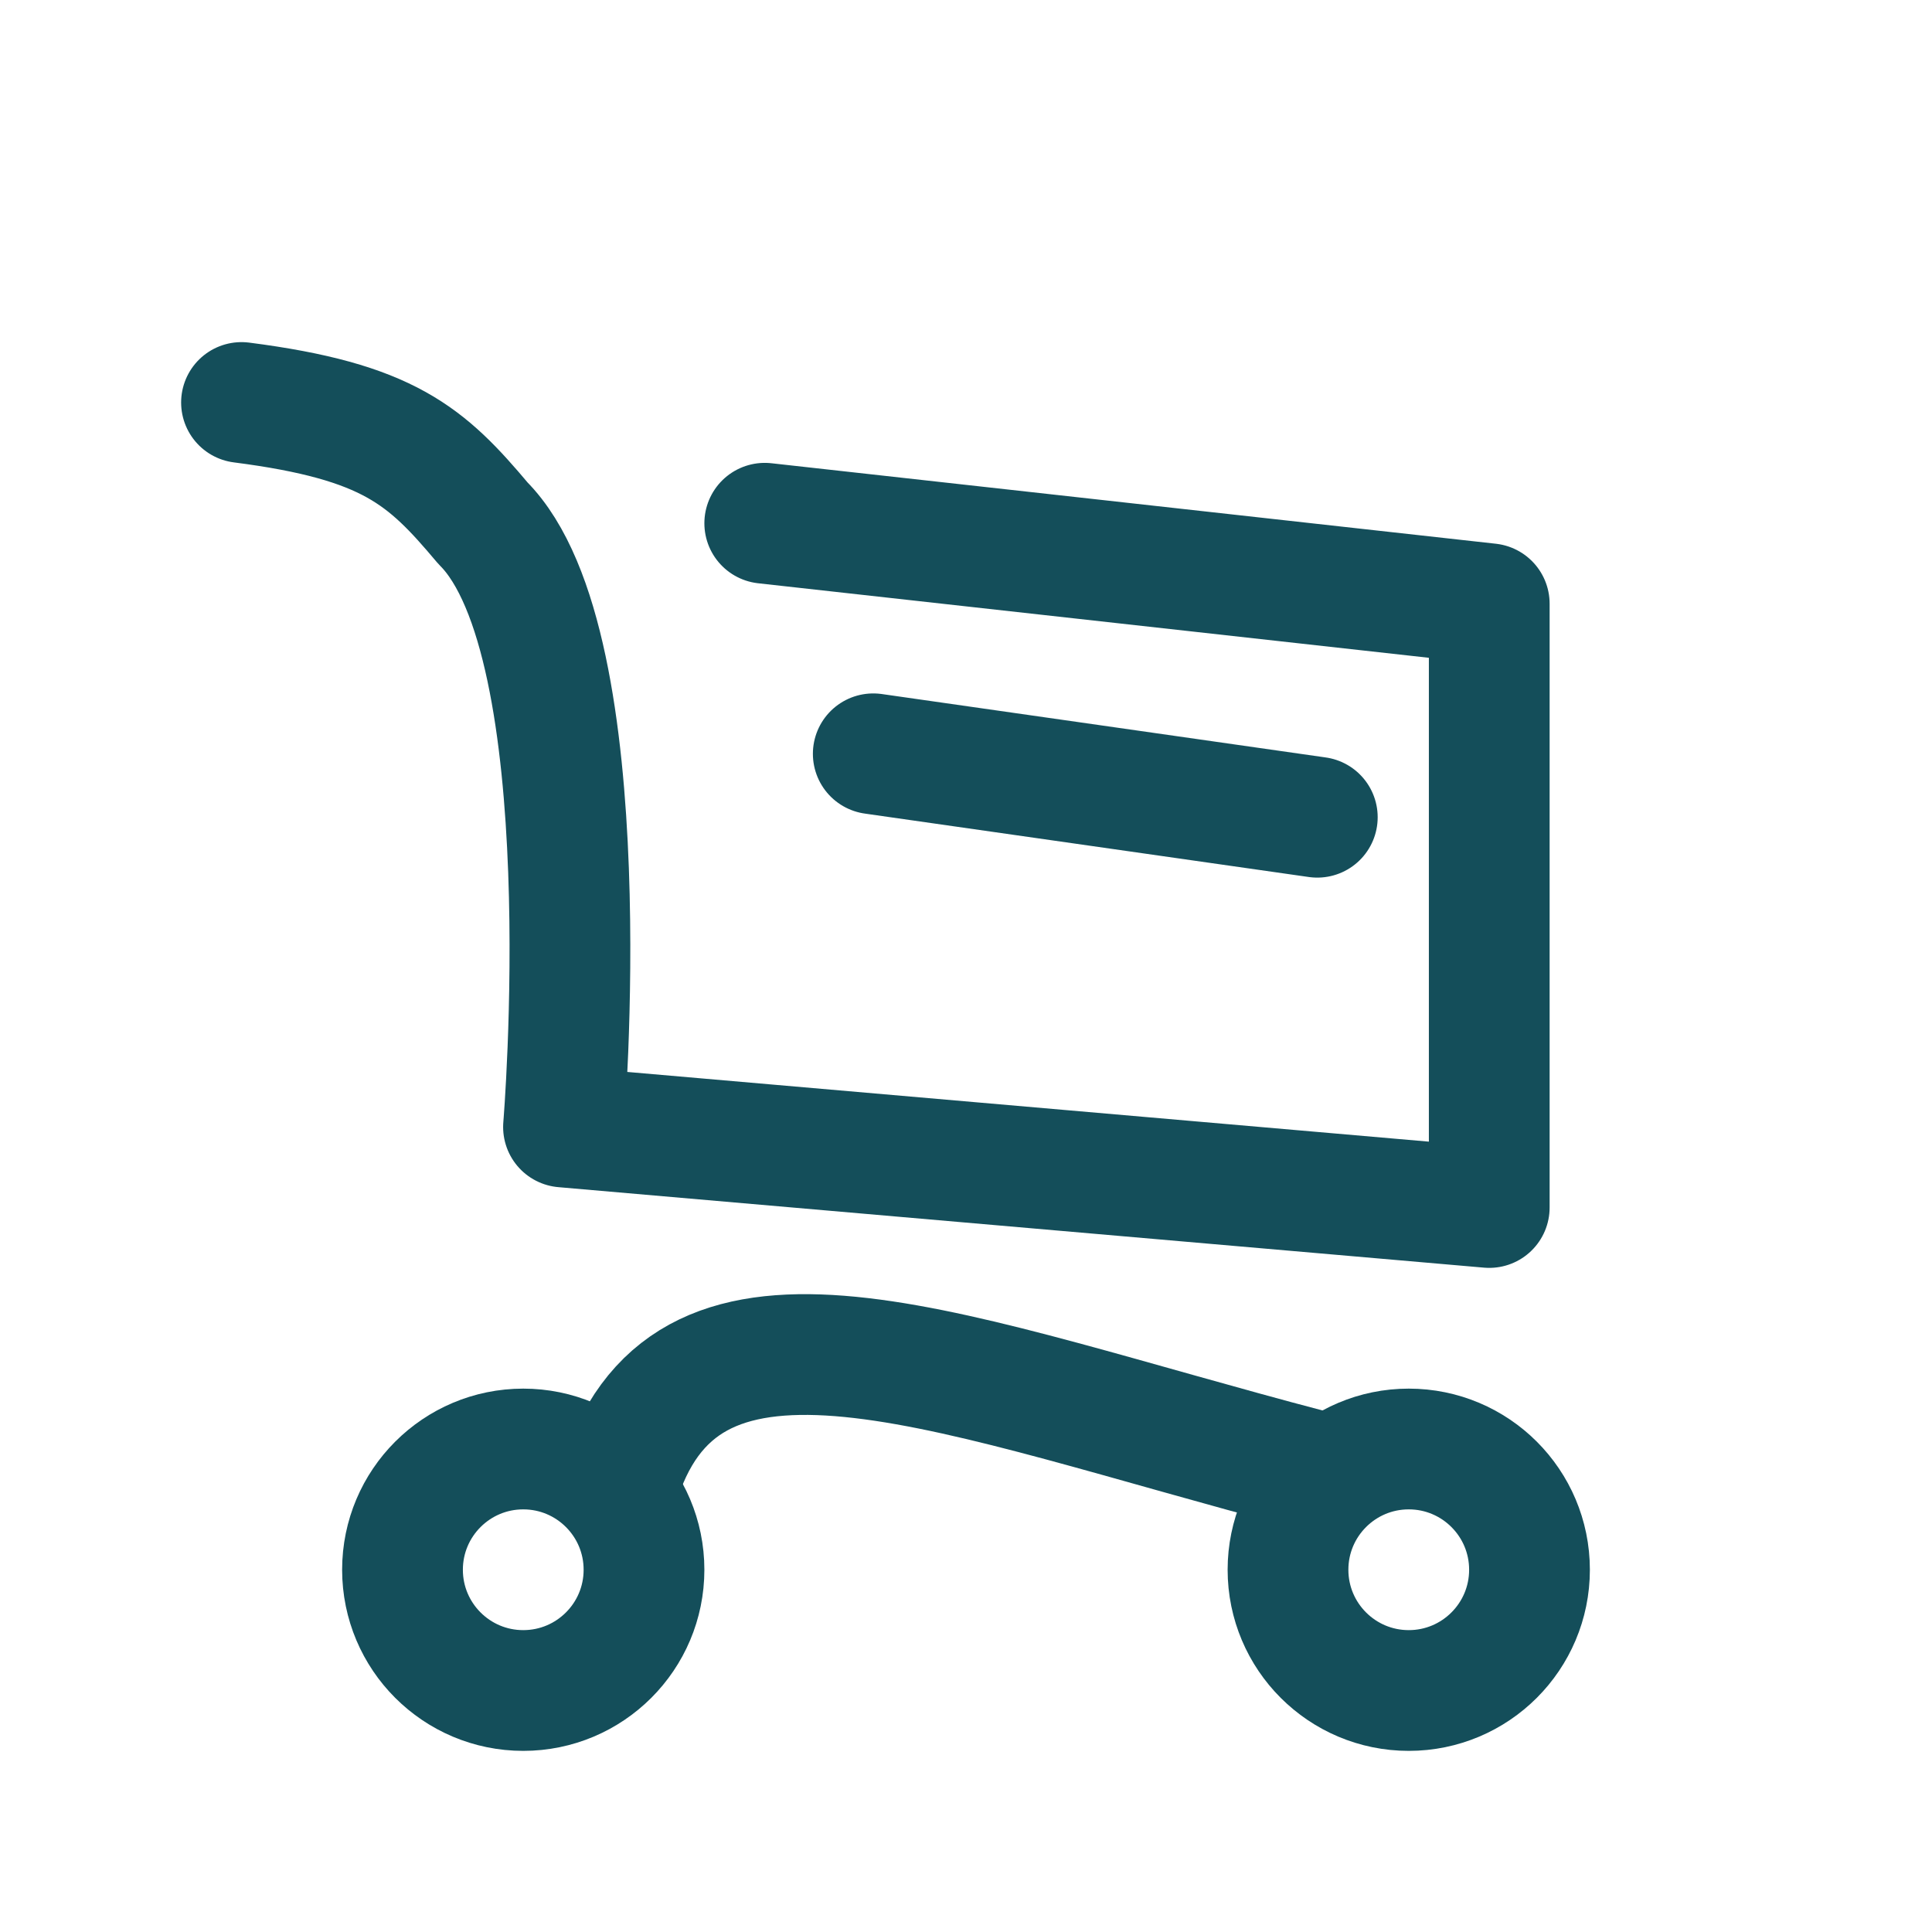
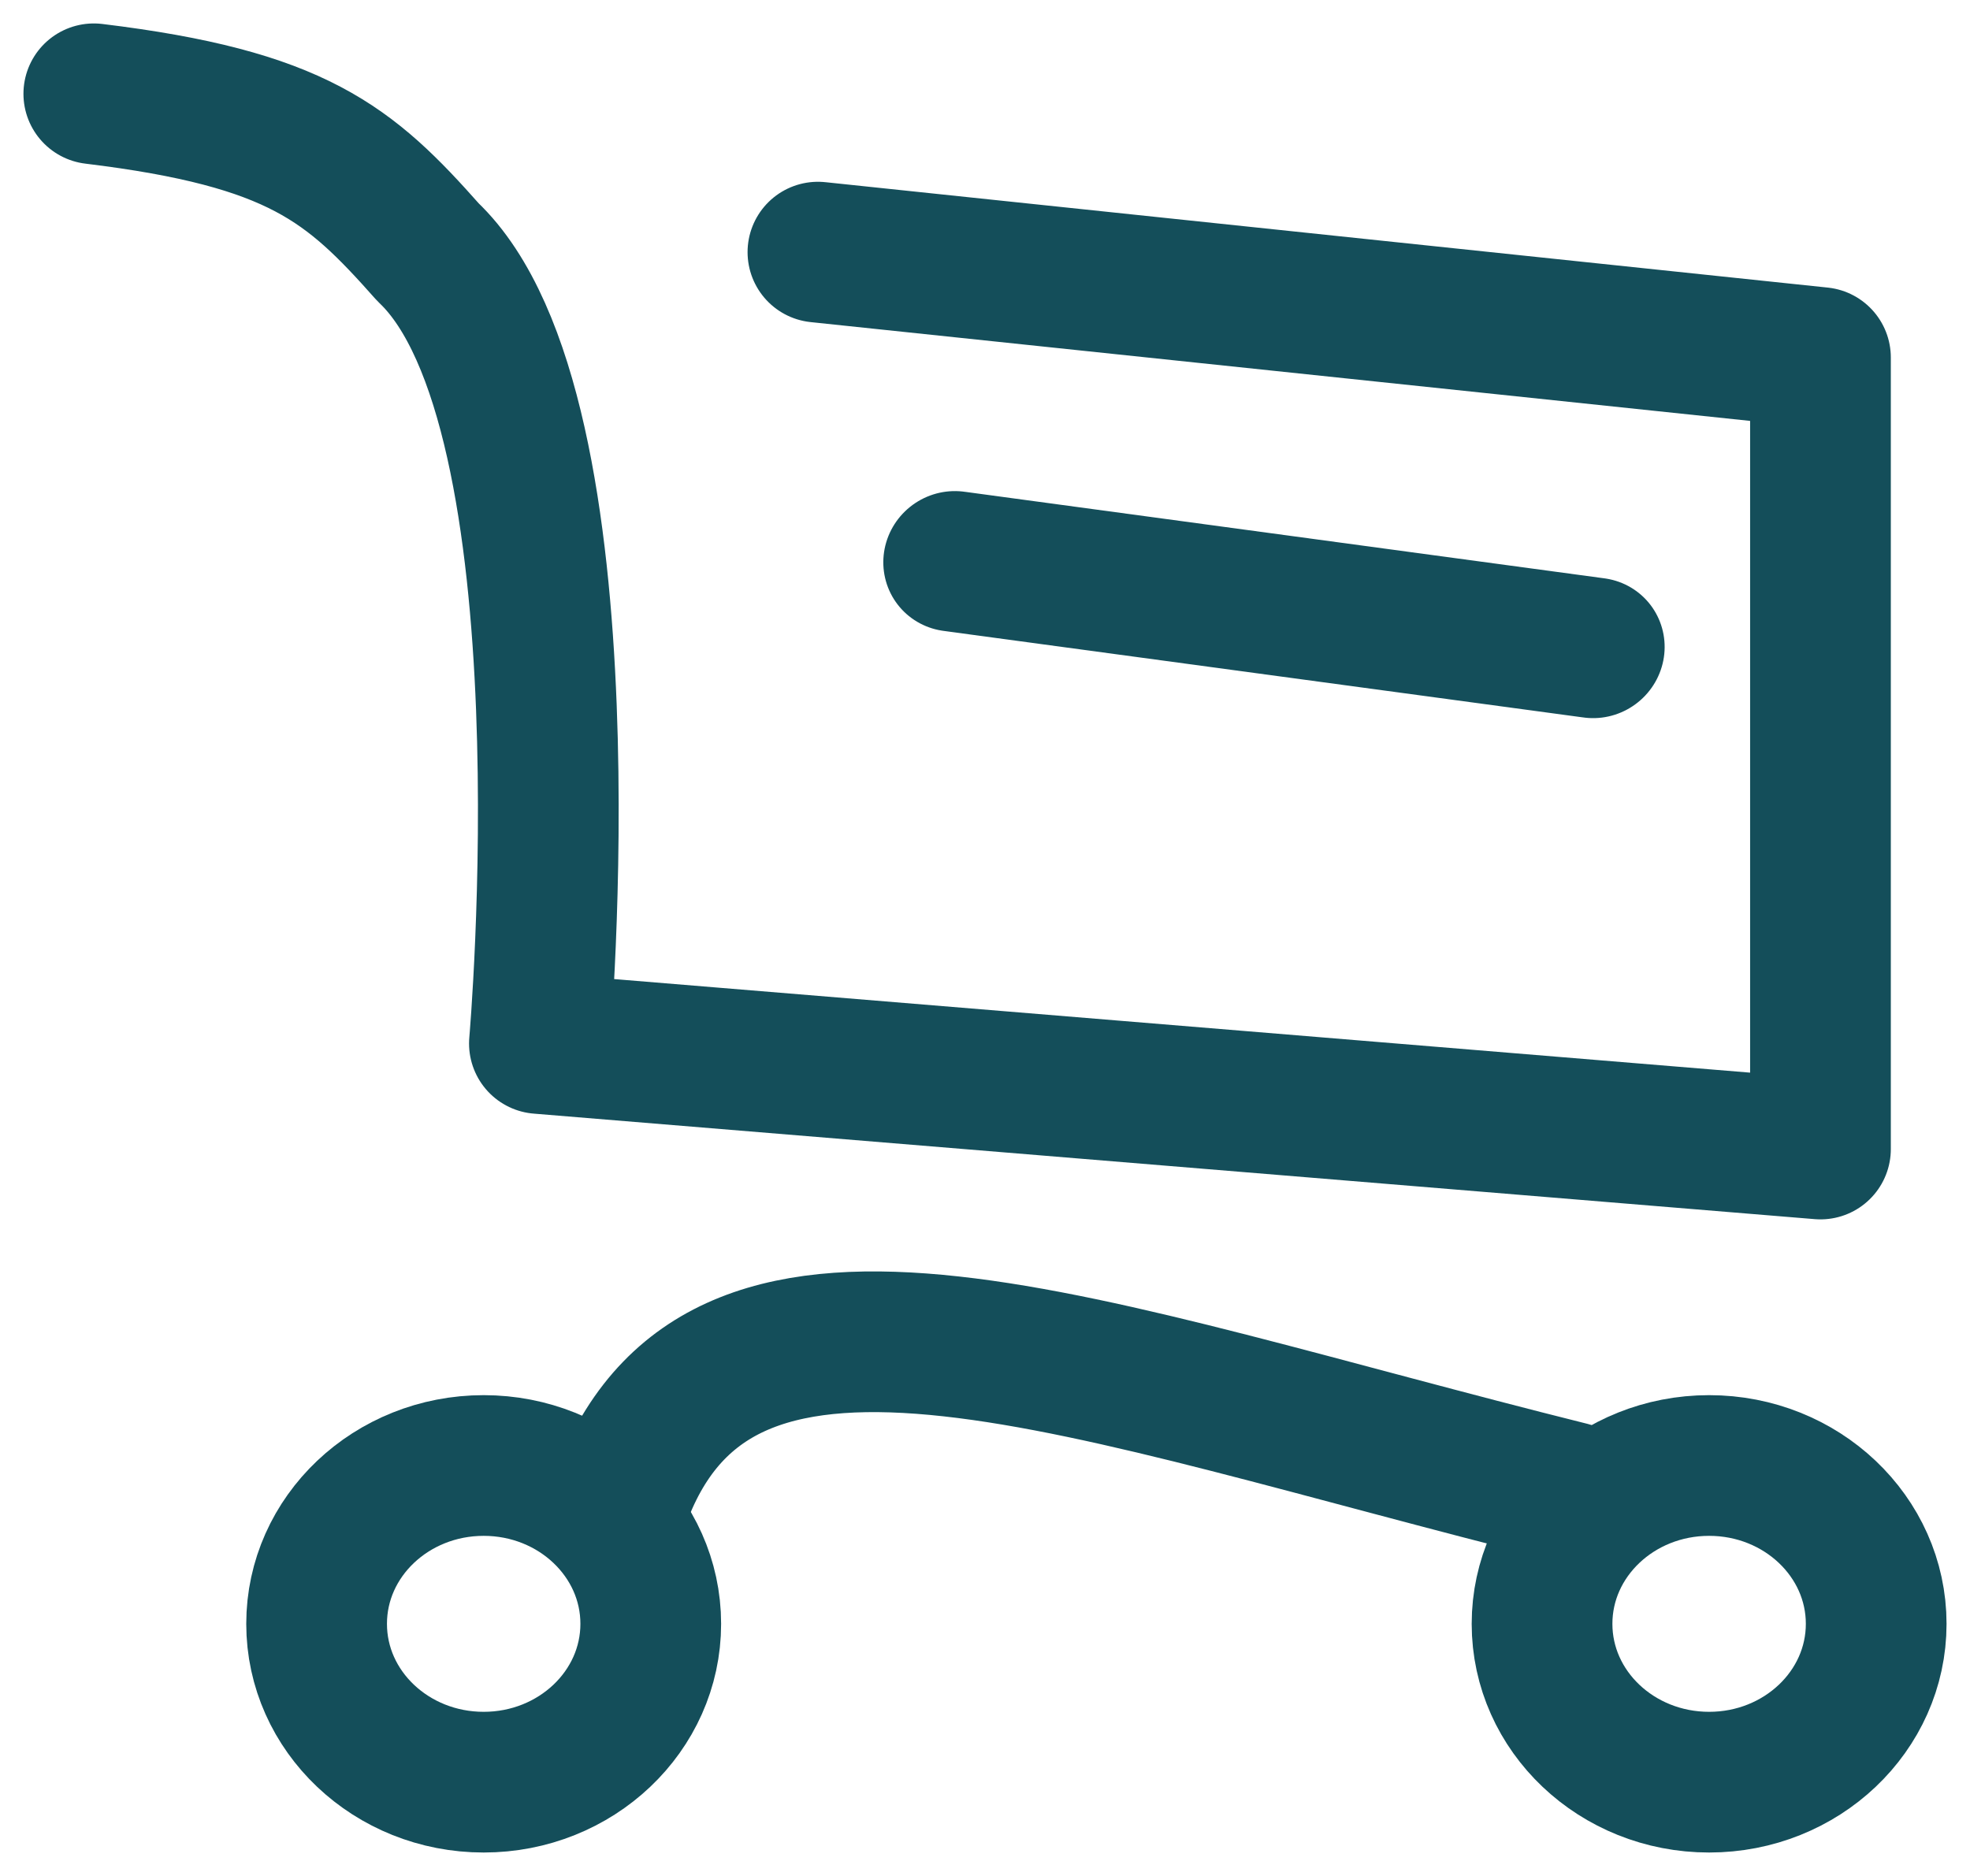
- <svg xmlns="http://www.w3.org/2000/svg" width="24" height="24" viewBox="0 0 24 24" fill="none">
-   <circle cx="6.5" cy="19.5" r="1.5" stroke="#144E5A" stroke-width="1.5" stroke-linecap="round" stroke-linejoin="round" />
-   <circle cx="17.5" cy="19.5" r="1.5" stroke="#144E5A" stroke-width="1.5" stroke-linecap="round" stroke-linejoin="round" />
-   <path d="M7.75 18.25C8.693 15.734 11.832 17.087 16.25 18.25" stroke="#144E5A" stroke-width="1.5" stroke-linecap="round" />
-   <path d="M3 5C4.829 5.235 5.296 5.663 6 6.5C7.5 8 7 14 7 14L18.5 15V7.5L9.5 6.5" stroke="#144E5A" stroke-width="1.5" stroke-linecap="round" stroke-linejoin="round" />
-   <line x1="10.848" y1="9.364" x2="16.364" y2="10.152" stroke="#144E5A" stroke-width="1.5" stroke-linecap="round" />
+ <svg xmlns="http://www.w3.org/2000/svg" width="21" height="20" viewBox="0 0 21 20" fill="none">
+   <ellipse cx="5.156" cy="17.312" rx="1.781" ry="1.688" stroke="#144E5A" stroke-width="1.5" stroke-linecap="round" stroke-linejoin="round" />
+   <ellipse cx="18.219" cy="17.312" rx="1.781" ry="1.688" stroke="#144E5A" stroke-width="1.5" stroke-linecap="round" stroke-linejoin="round" />
+   <path d="M6.641 15.906C7.76 13.076 11.488 14.598 16.734 15.906" stroke="#144E5A" stroke-width="1.5" stroke-linecap="round" />
+   <path d="M1 1C3.172 1.264 3.727 1.746 4.562 2.688C6.344 4.375 5.75 11.125 5.75 11.125L19.406 12.25V3.812L8.719 2.688" stroke="#144E5A" stroke-width="1.5" stroke-linecap="round" stroke-linejoin="round" />
+   <line x1="0.75" y1="-0.75" x2="7.638" y2="-0.75" transform="matrix(0.990966 0.134116 -0.149108 0.988821 9.3125 6.625)" stroke="#144E5A" stroke-width="1.5" stroke-linecap="round" />
</svg>
